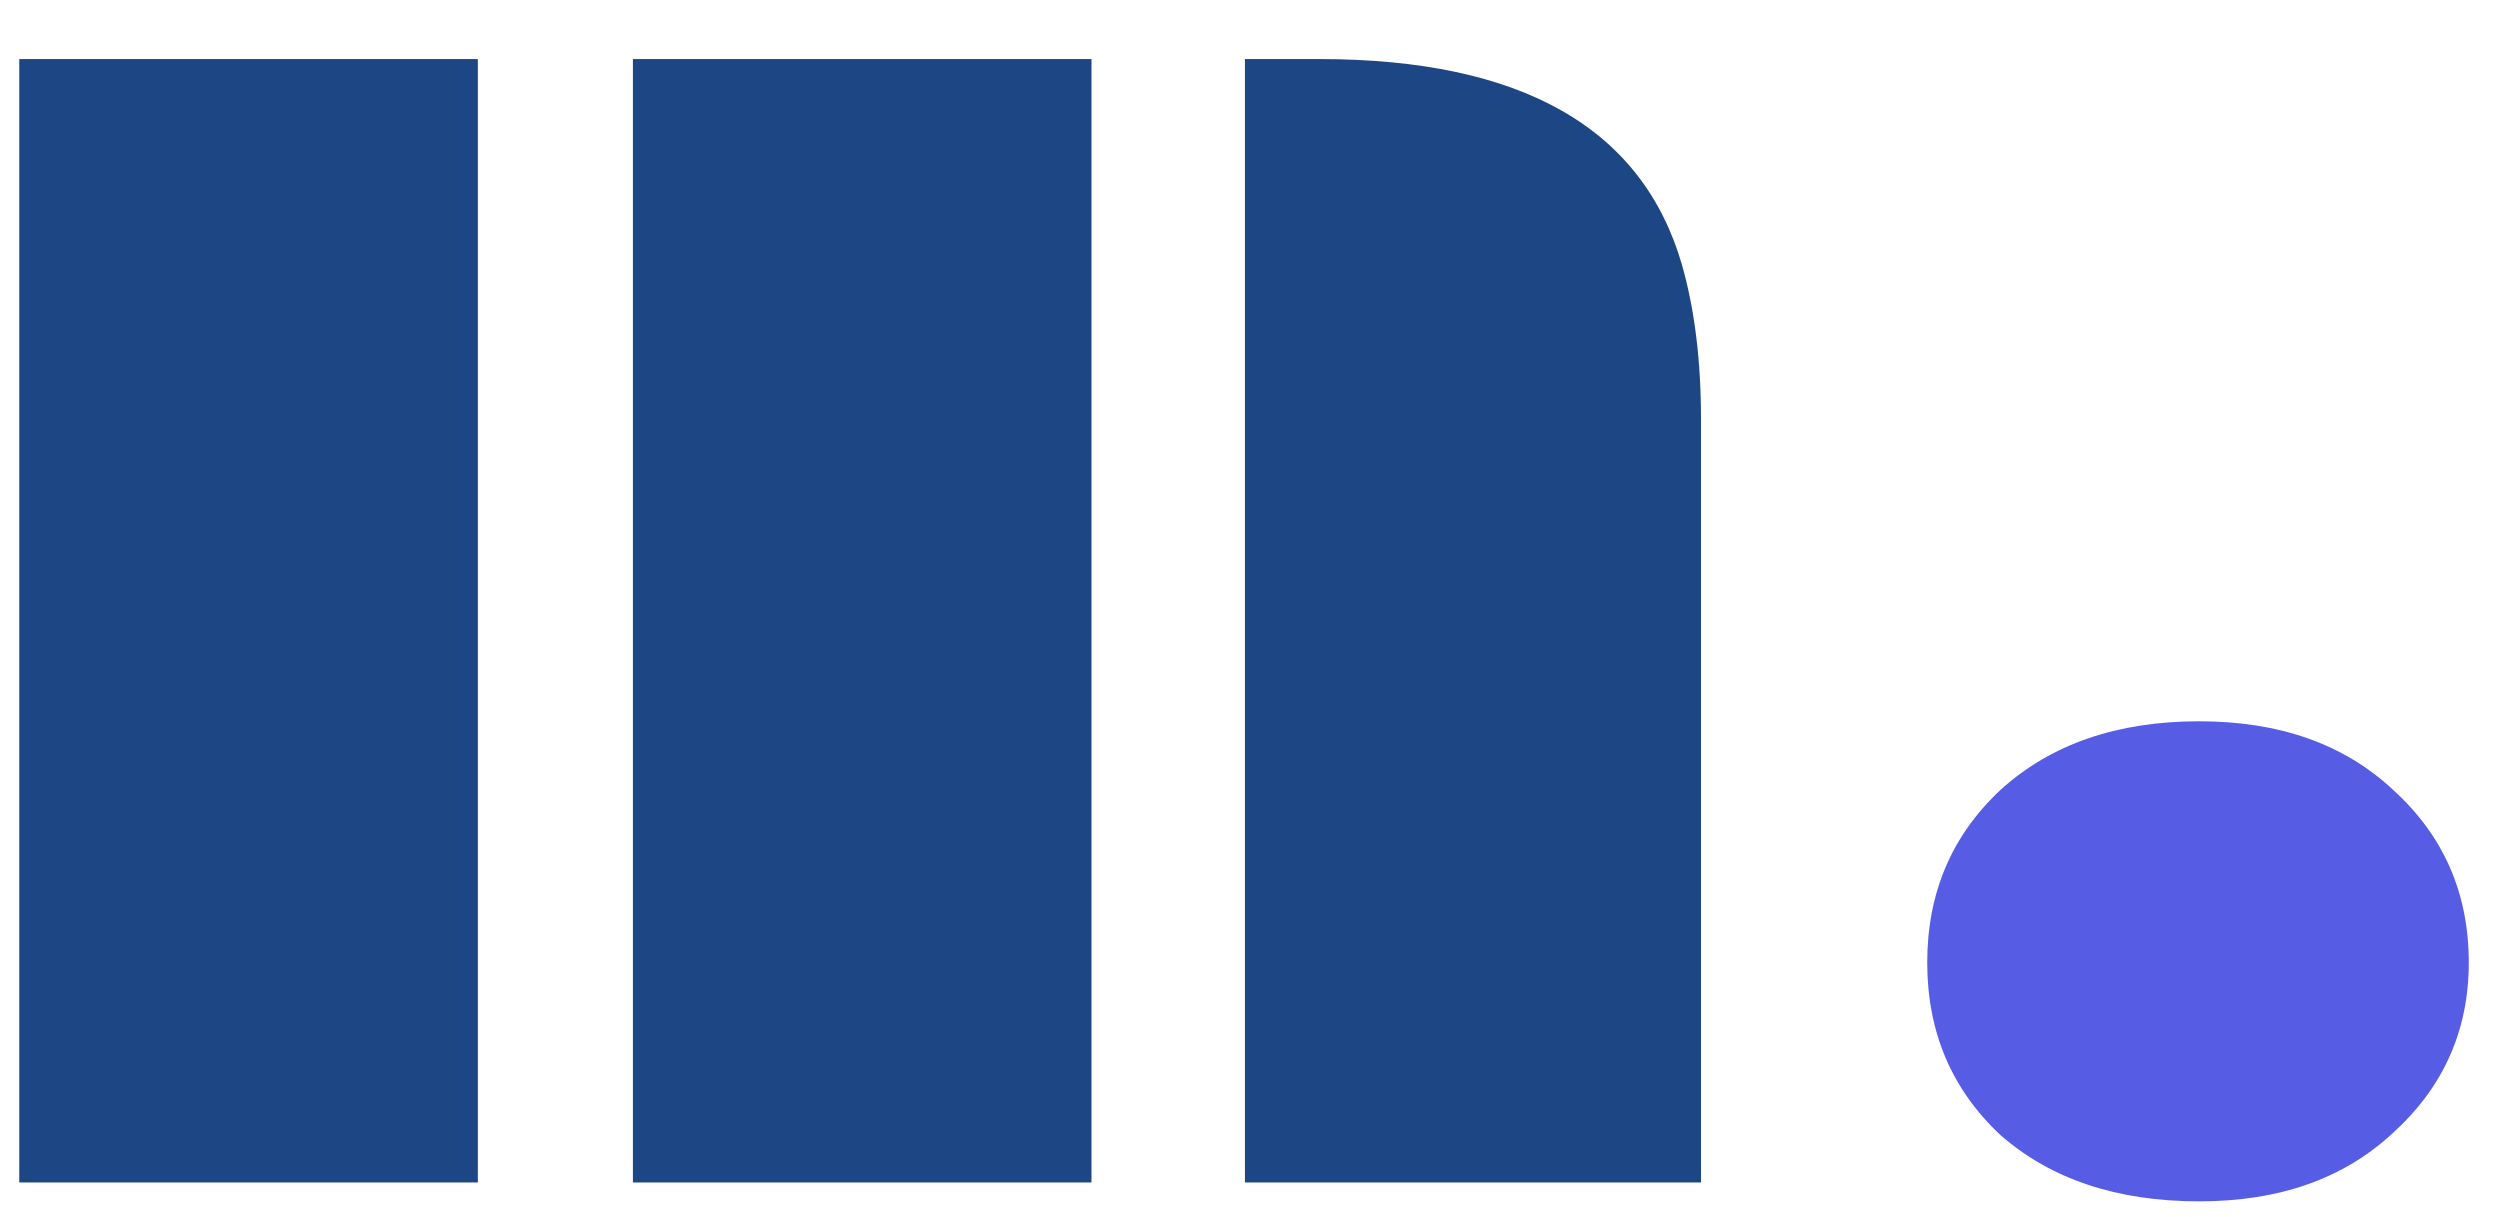
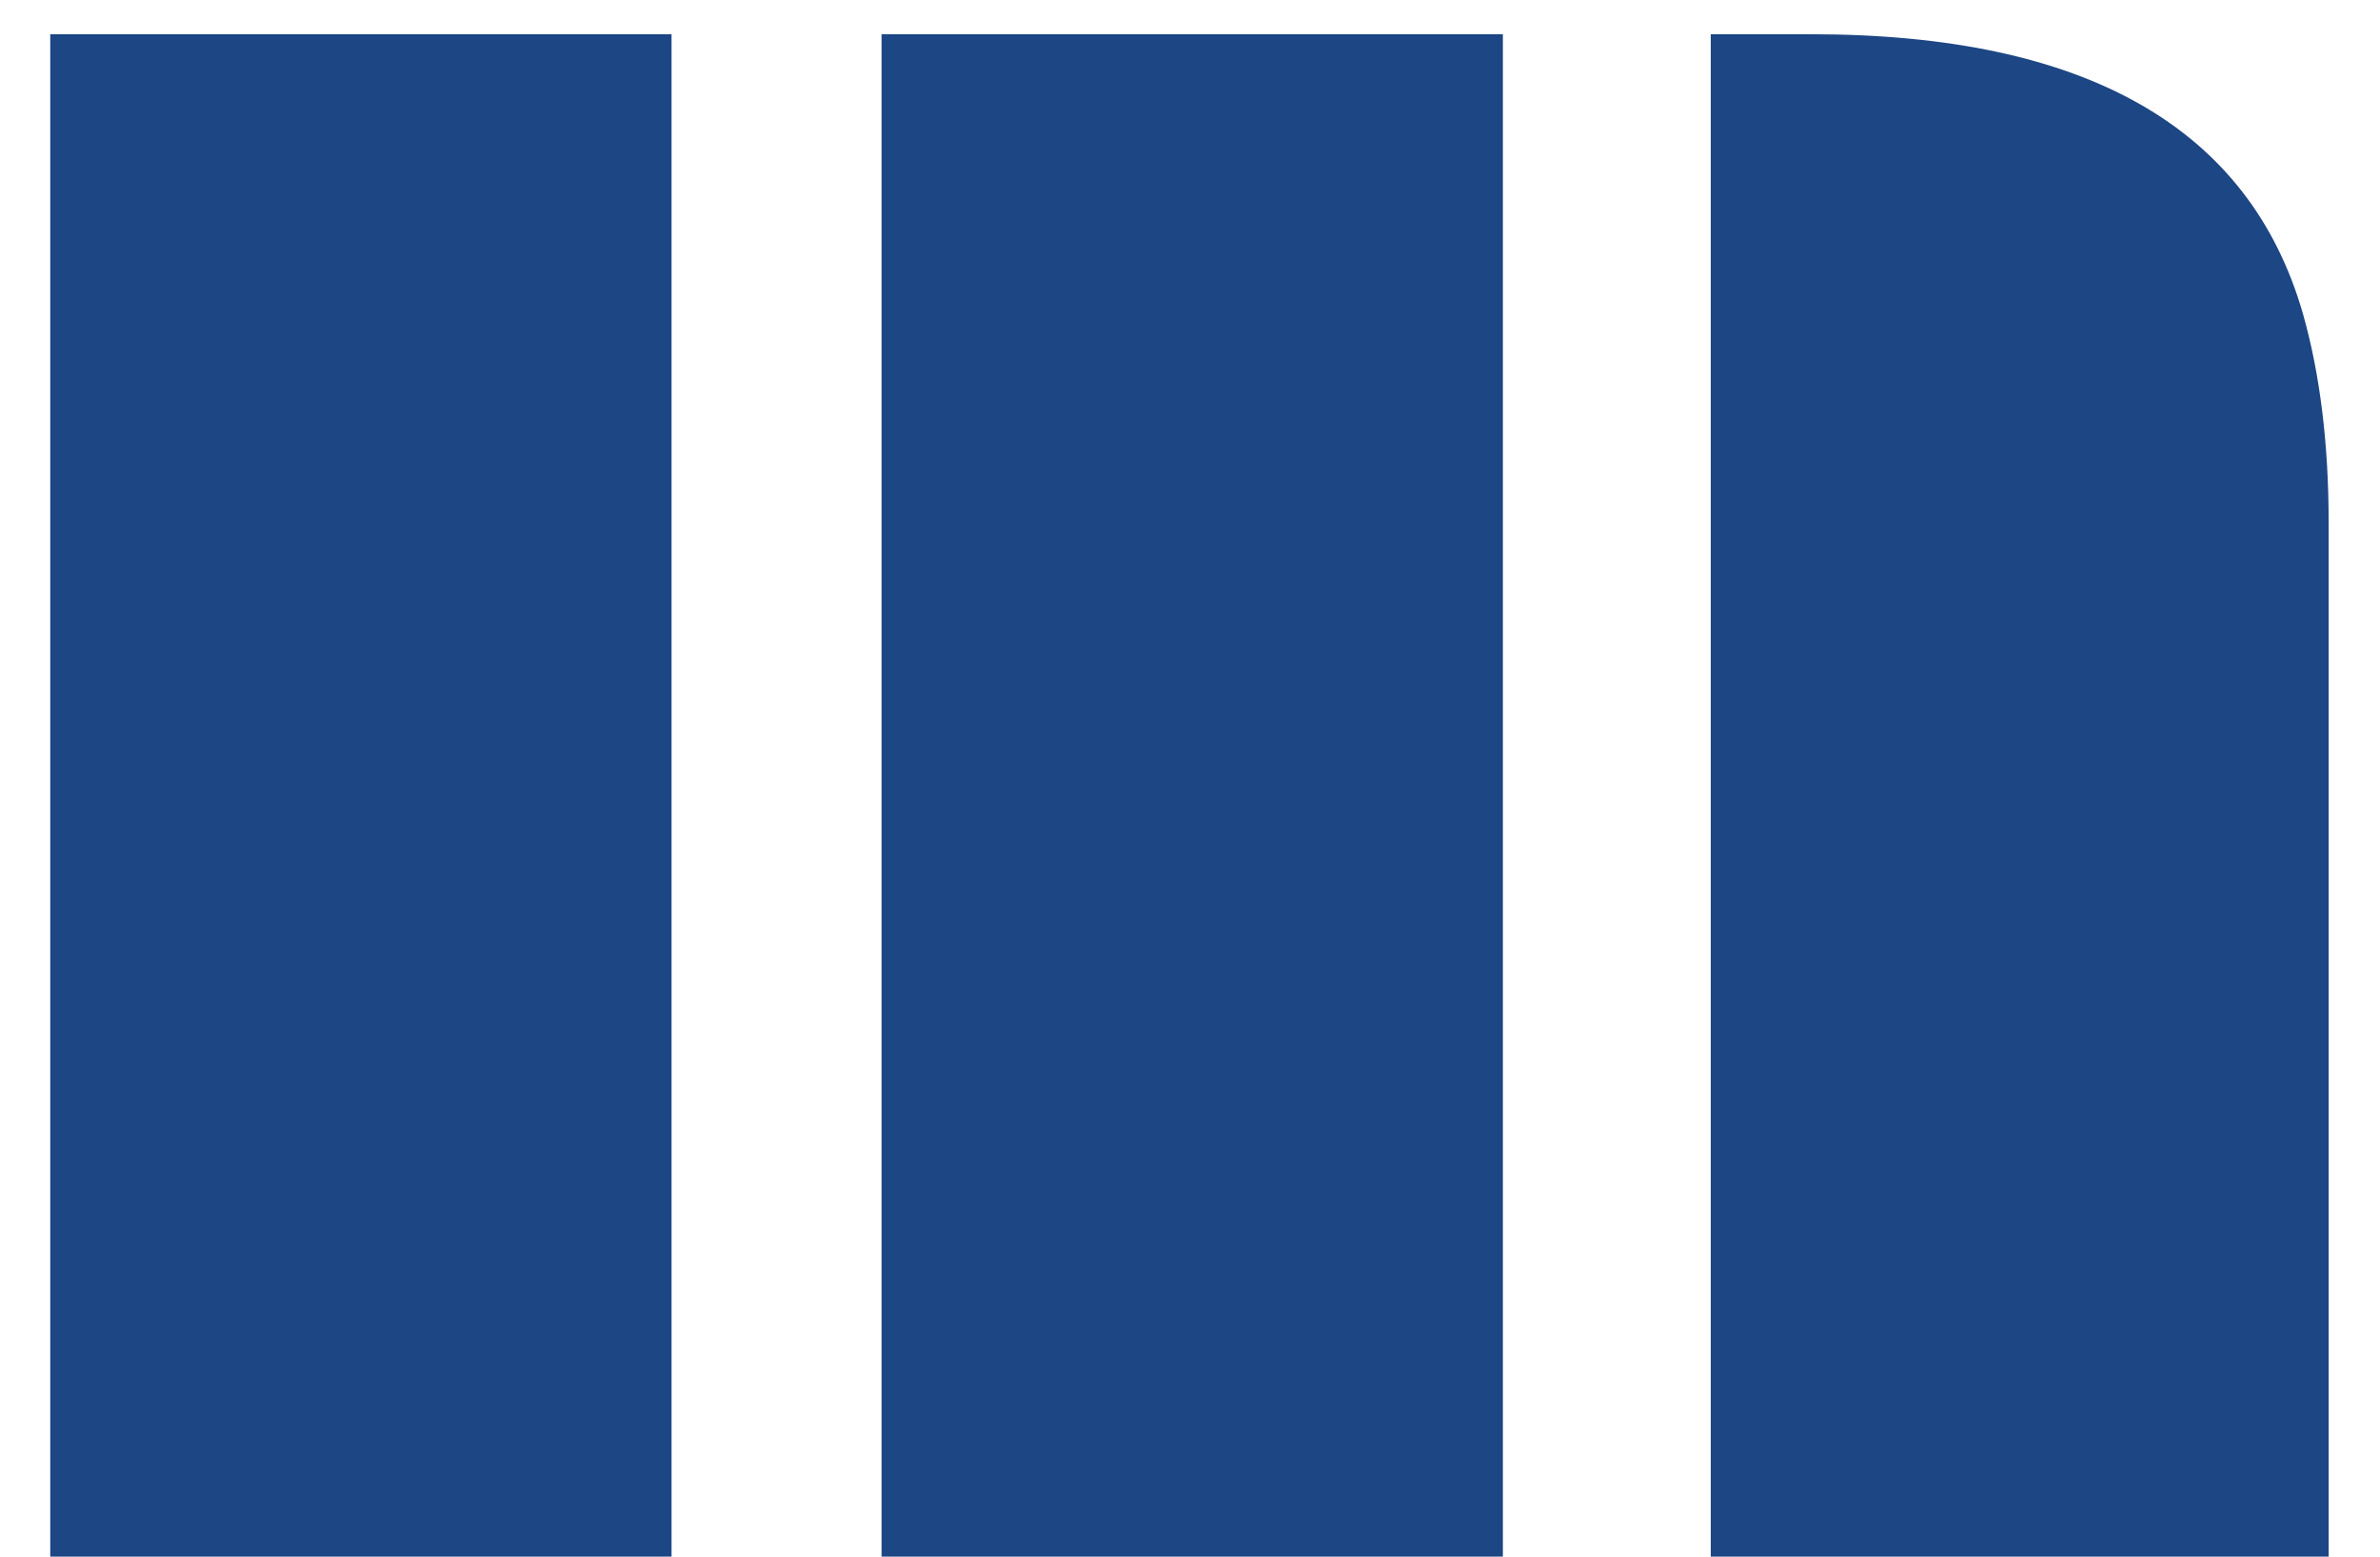
- <svg xmlns="http://www.w3.org/2000/svg" width="37" height="18" viewBox="0 0 37 18" fill="none">
-   <path d="M18.425 0.874H19.523C22.518 0.874 24.309 1.891 24.895 3.926C25.082 4.585 25.175 5.346 25.175 6.208V17.5H18.425V0.874ZM9.367 0.874H16.154V17.5H9.367V0.874ZM0.285 0.874H7.072V17.5H0.285V0.874Z" fill="#1C4684" />
-   <path d="M32.548 17.78C31.334 17.78 30.354 17.453 29.608 16.8C28.884 16.123 28.523 15.272 28.523 14.245C28.523 13.218 28.884 12.367 29.608 11.69C30.354 11.013 31.334 10.675 32.548 10.675C33.738 10.675 34.694 11.013 35.418 11.69C36.164 12.367 36.538 13.218 36.538 14.245C36.538 15.248 36.164 16.088 35.418 16.765C34.694 17.442 33.738 17.78 32.548 17.78Z" fill="#575CE5" />
+ <svg xmlns="http://www.w3.org/2000/svg" width="26" height="17" viewBox="0 0 26 17" fill="none">
+   <path d="M18.689 0.374H19.787C22.782 0.374 24.572 1.391 25.158 3.426C25.345 4.085 25.439 4.846 25.439 5.708V17H18.689V0.374ZM9.631 0.374H16.418V17H9.631V0.374ZM0.549 0.374H7.336V17H0.549V0.374Z" fill="#1C4684" />
</svg>
